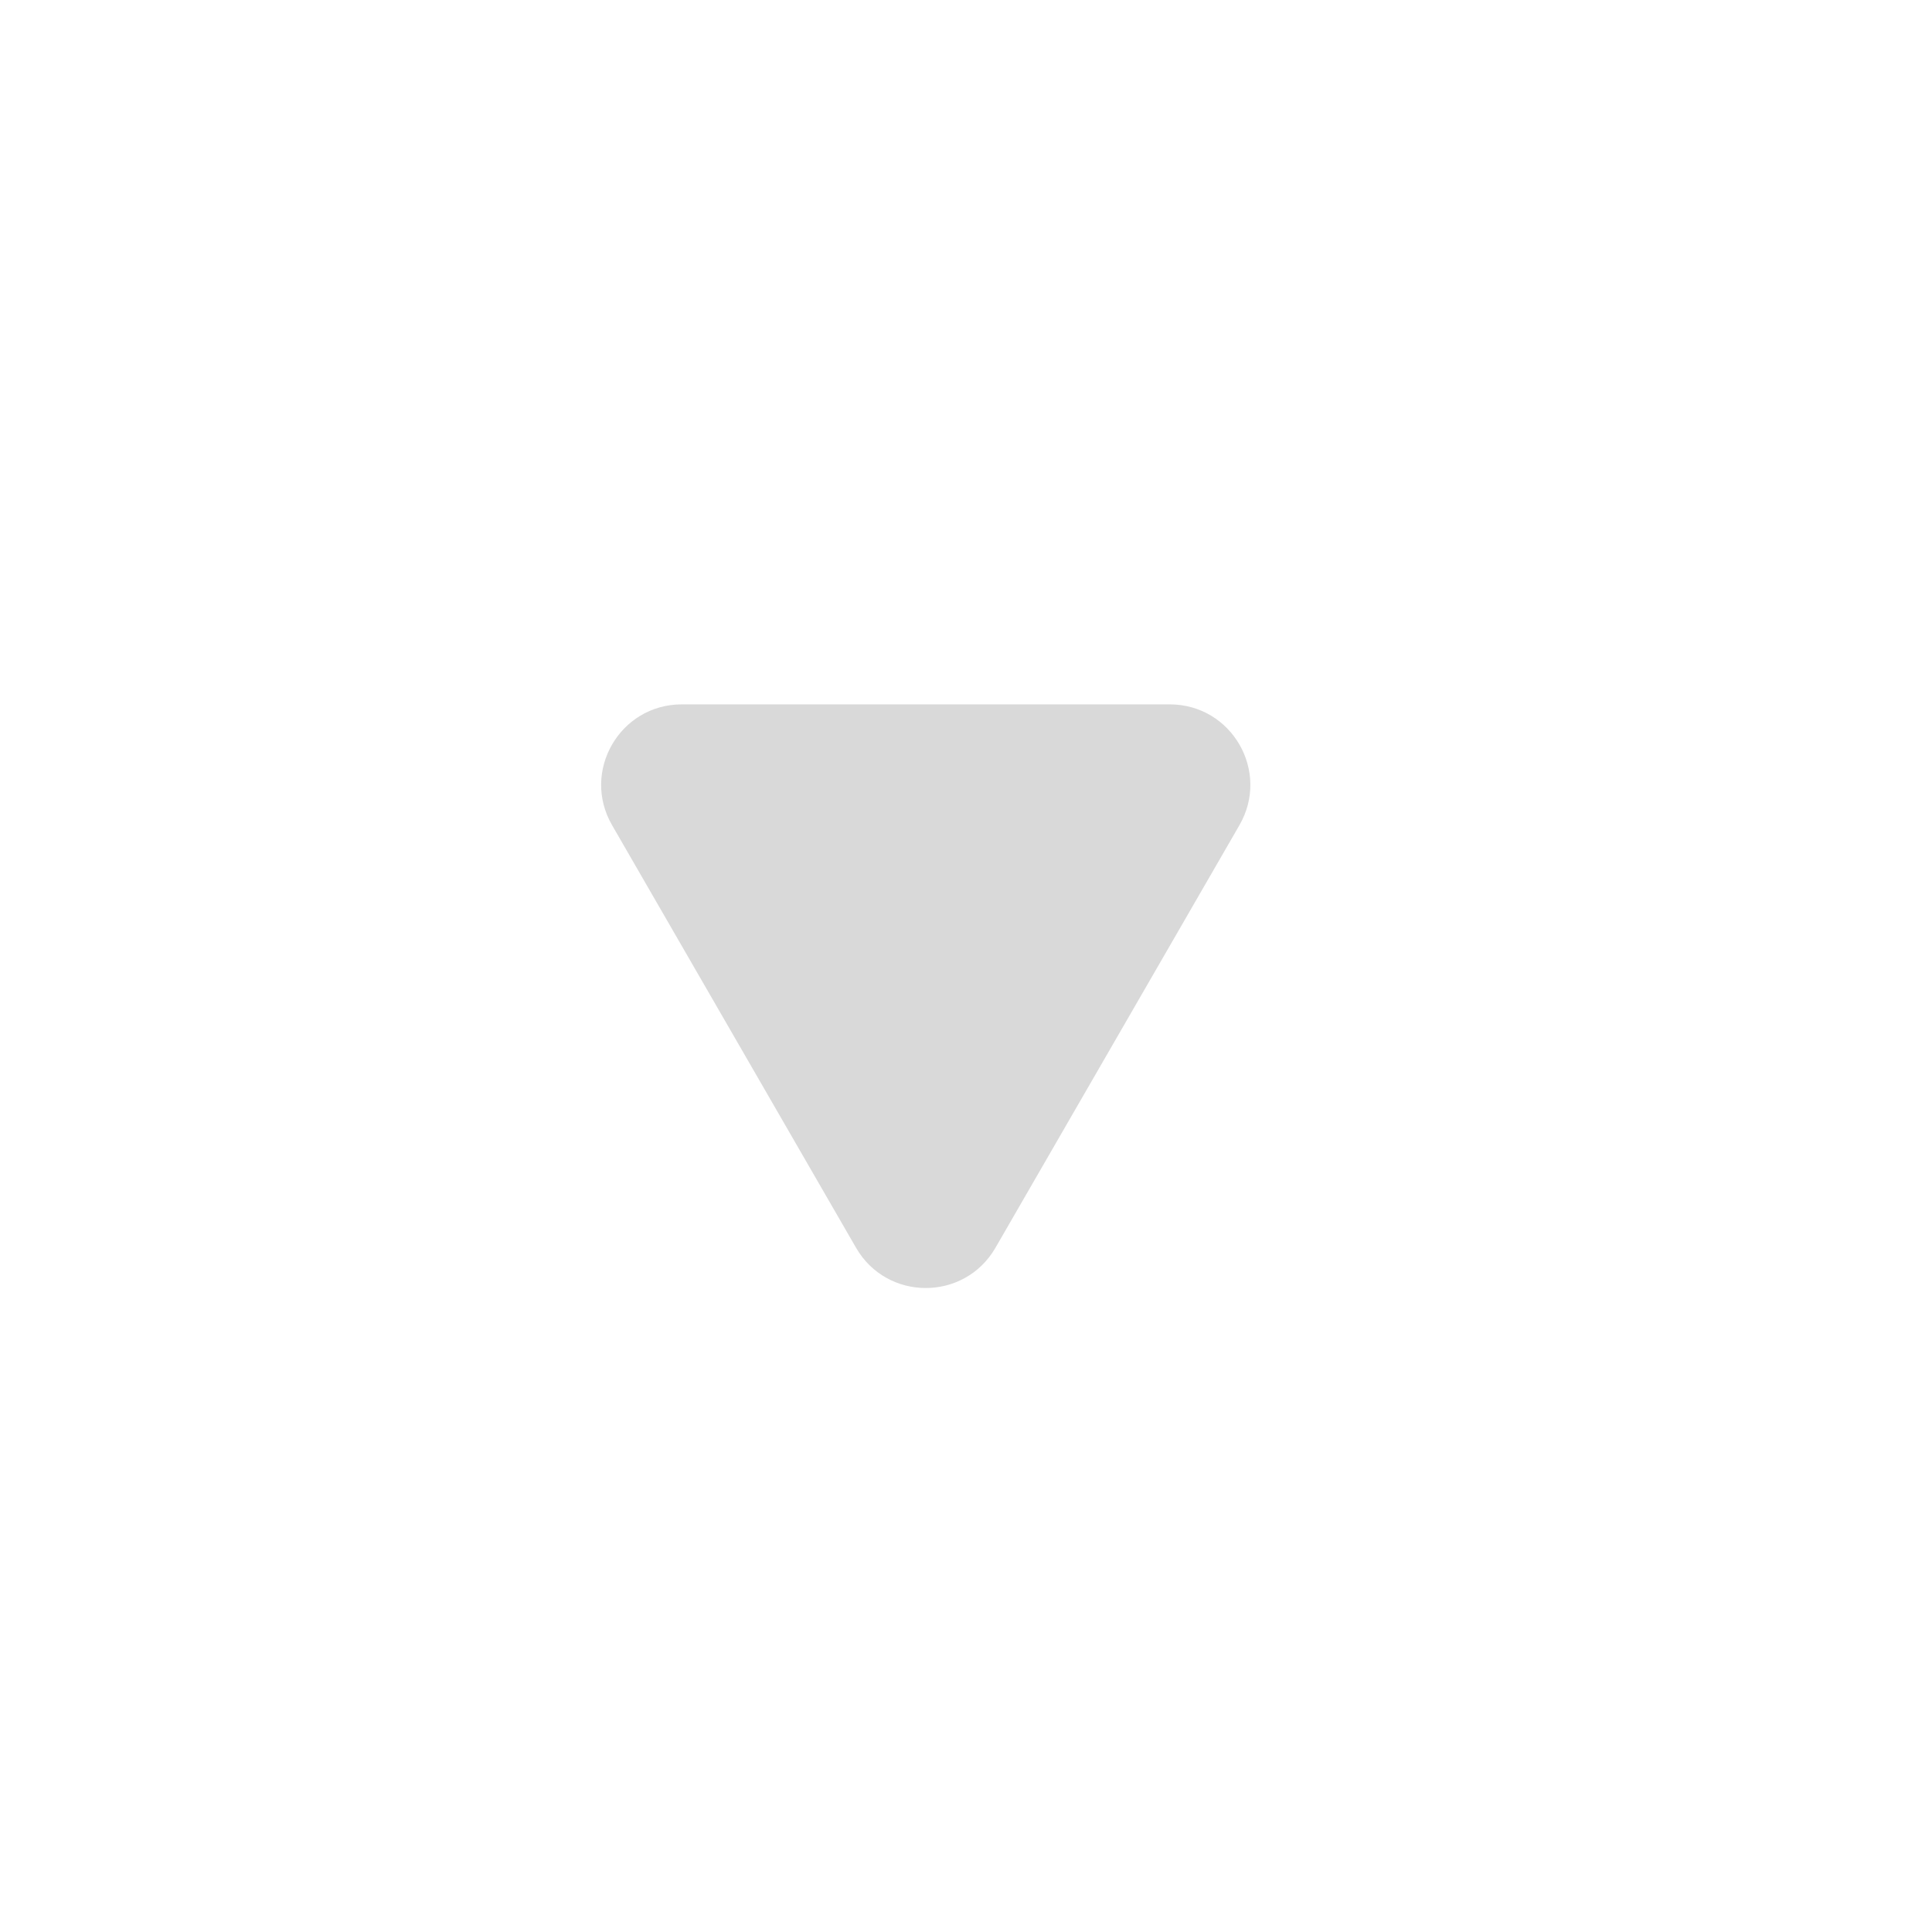
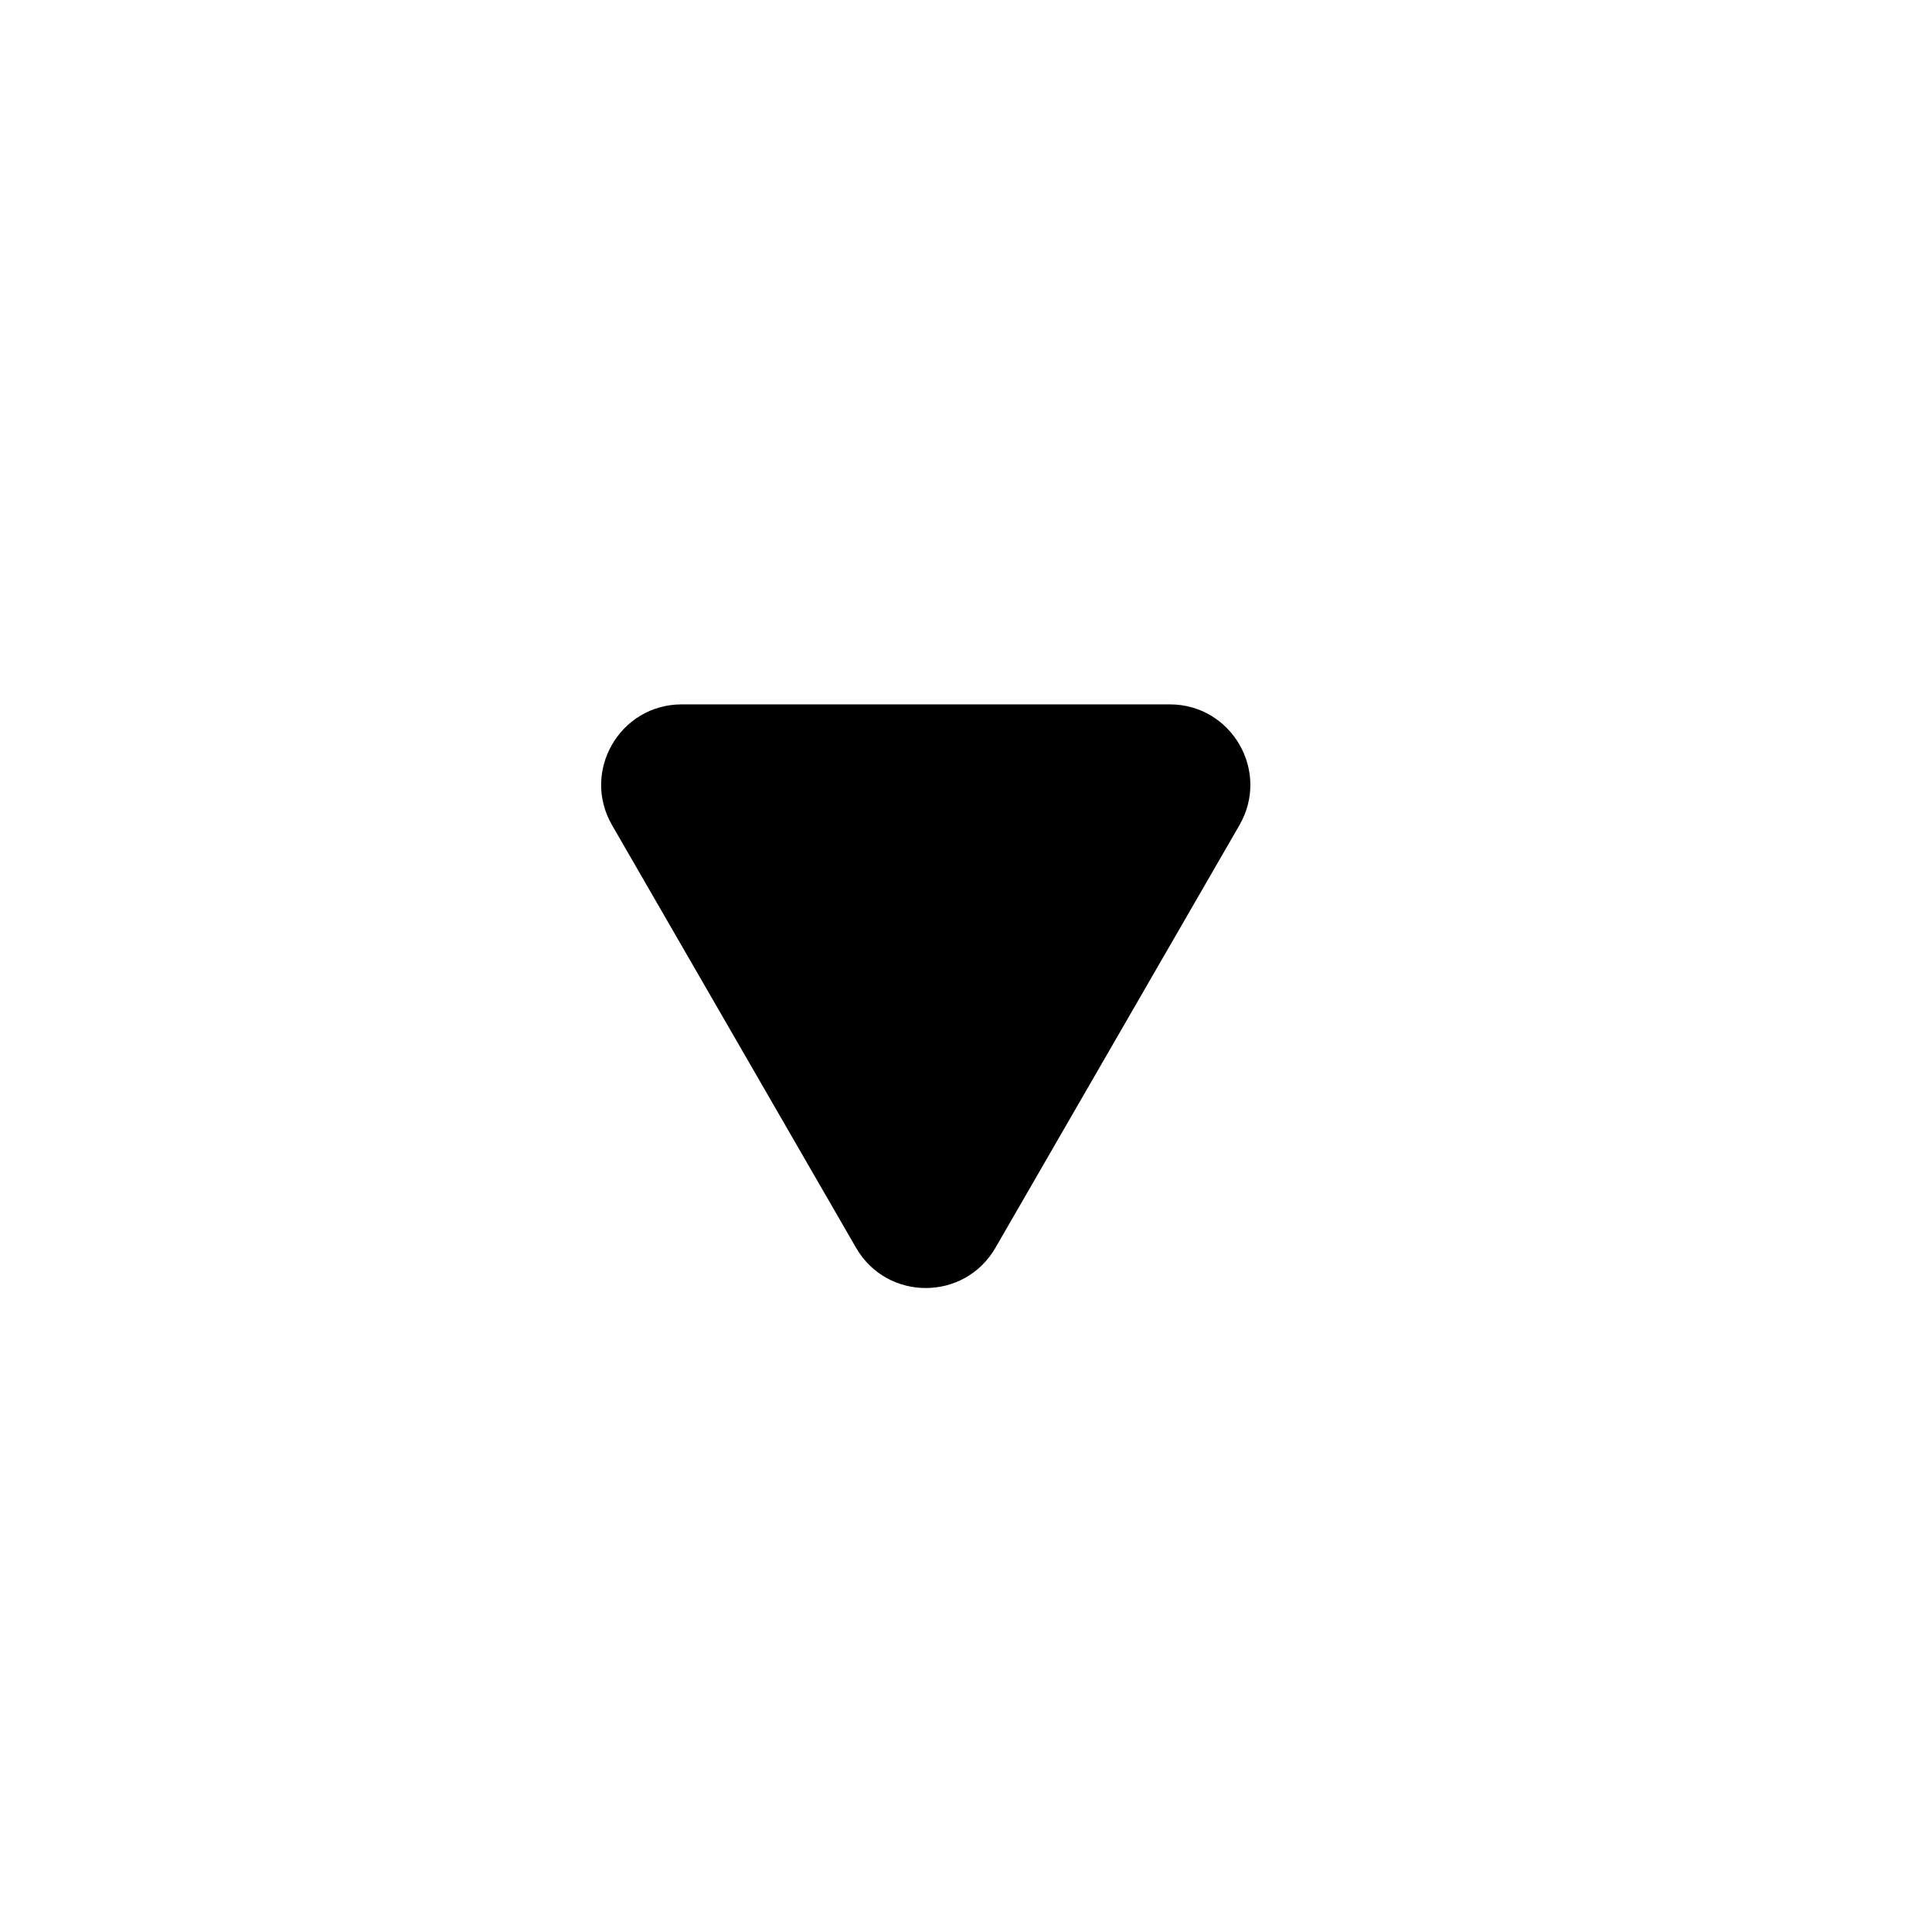
<svg xmlns="http://www.w3.org/2000/svg" width="24" height="24" viewBox="0 0 24 24" fill="none">
-   <path d="M12.366 15.5C11.981 16.167 11.019 16.167 10.634 15.5L7.603 10.25C7.218 9.583 7.699 8.75 8.469 8.75L14.531 8.75C15.301 8.75 15.782 9.583 15.397 10.25L12.366 15.5Z" fill="#D9D9D9" />
+   <path d="M12.366 15.5C11.981 16.167 11.019 16.167 10.634 15.5L7.603 10.25C7.218 9.583 7.699 8.75 8.469 8.75L14.531 8.75C15.301 8.75 15.782 9.583 15.397 10.25L12.366 15.5Z" fill="currentColor" />
</svg>
